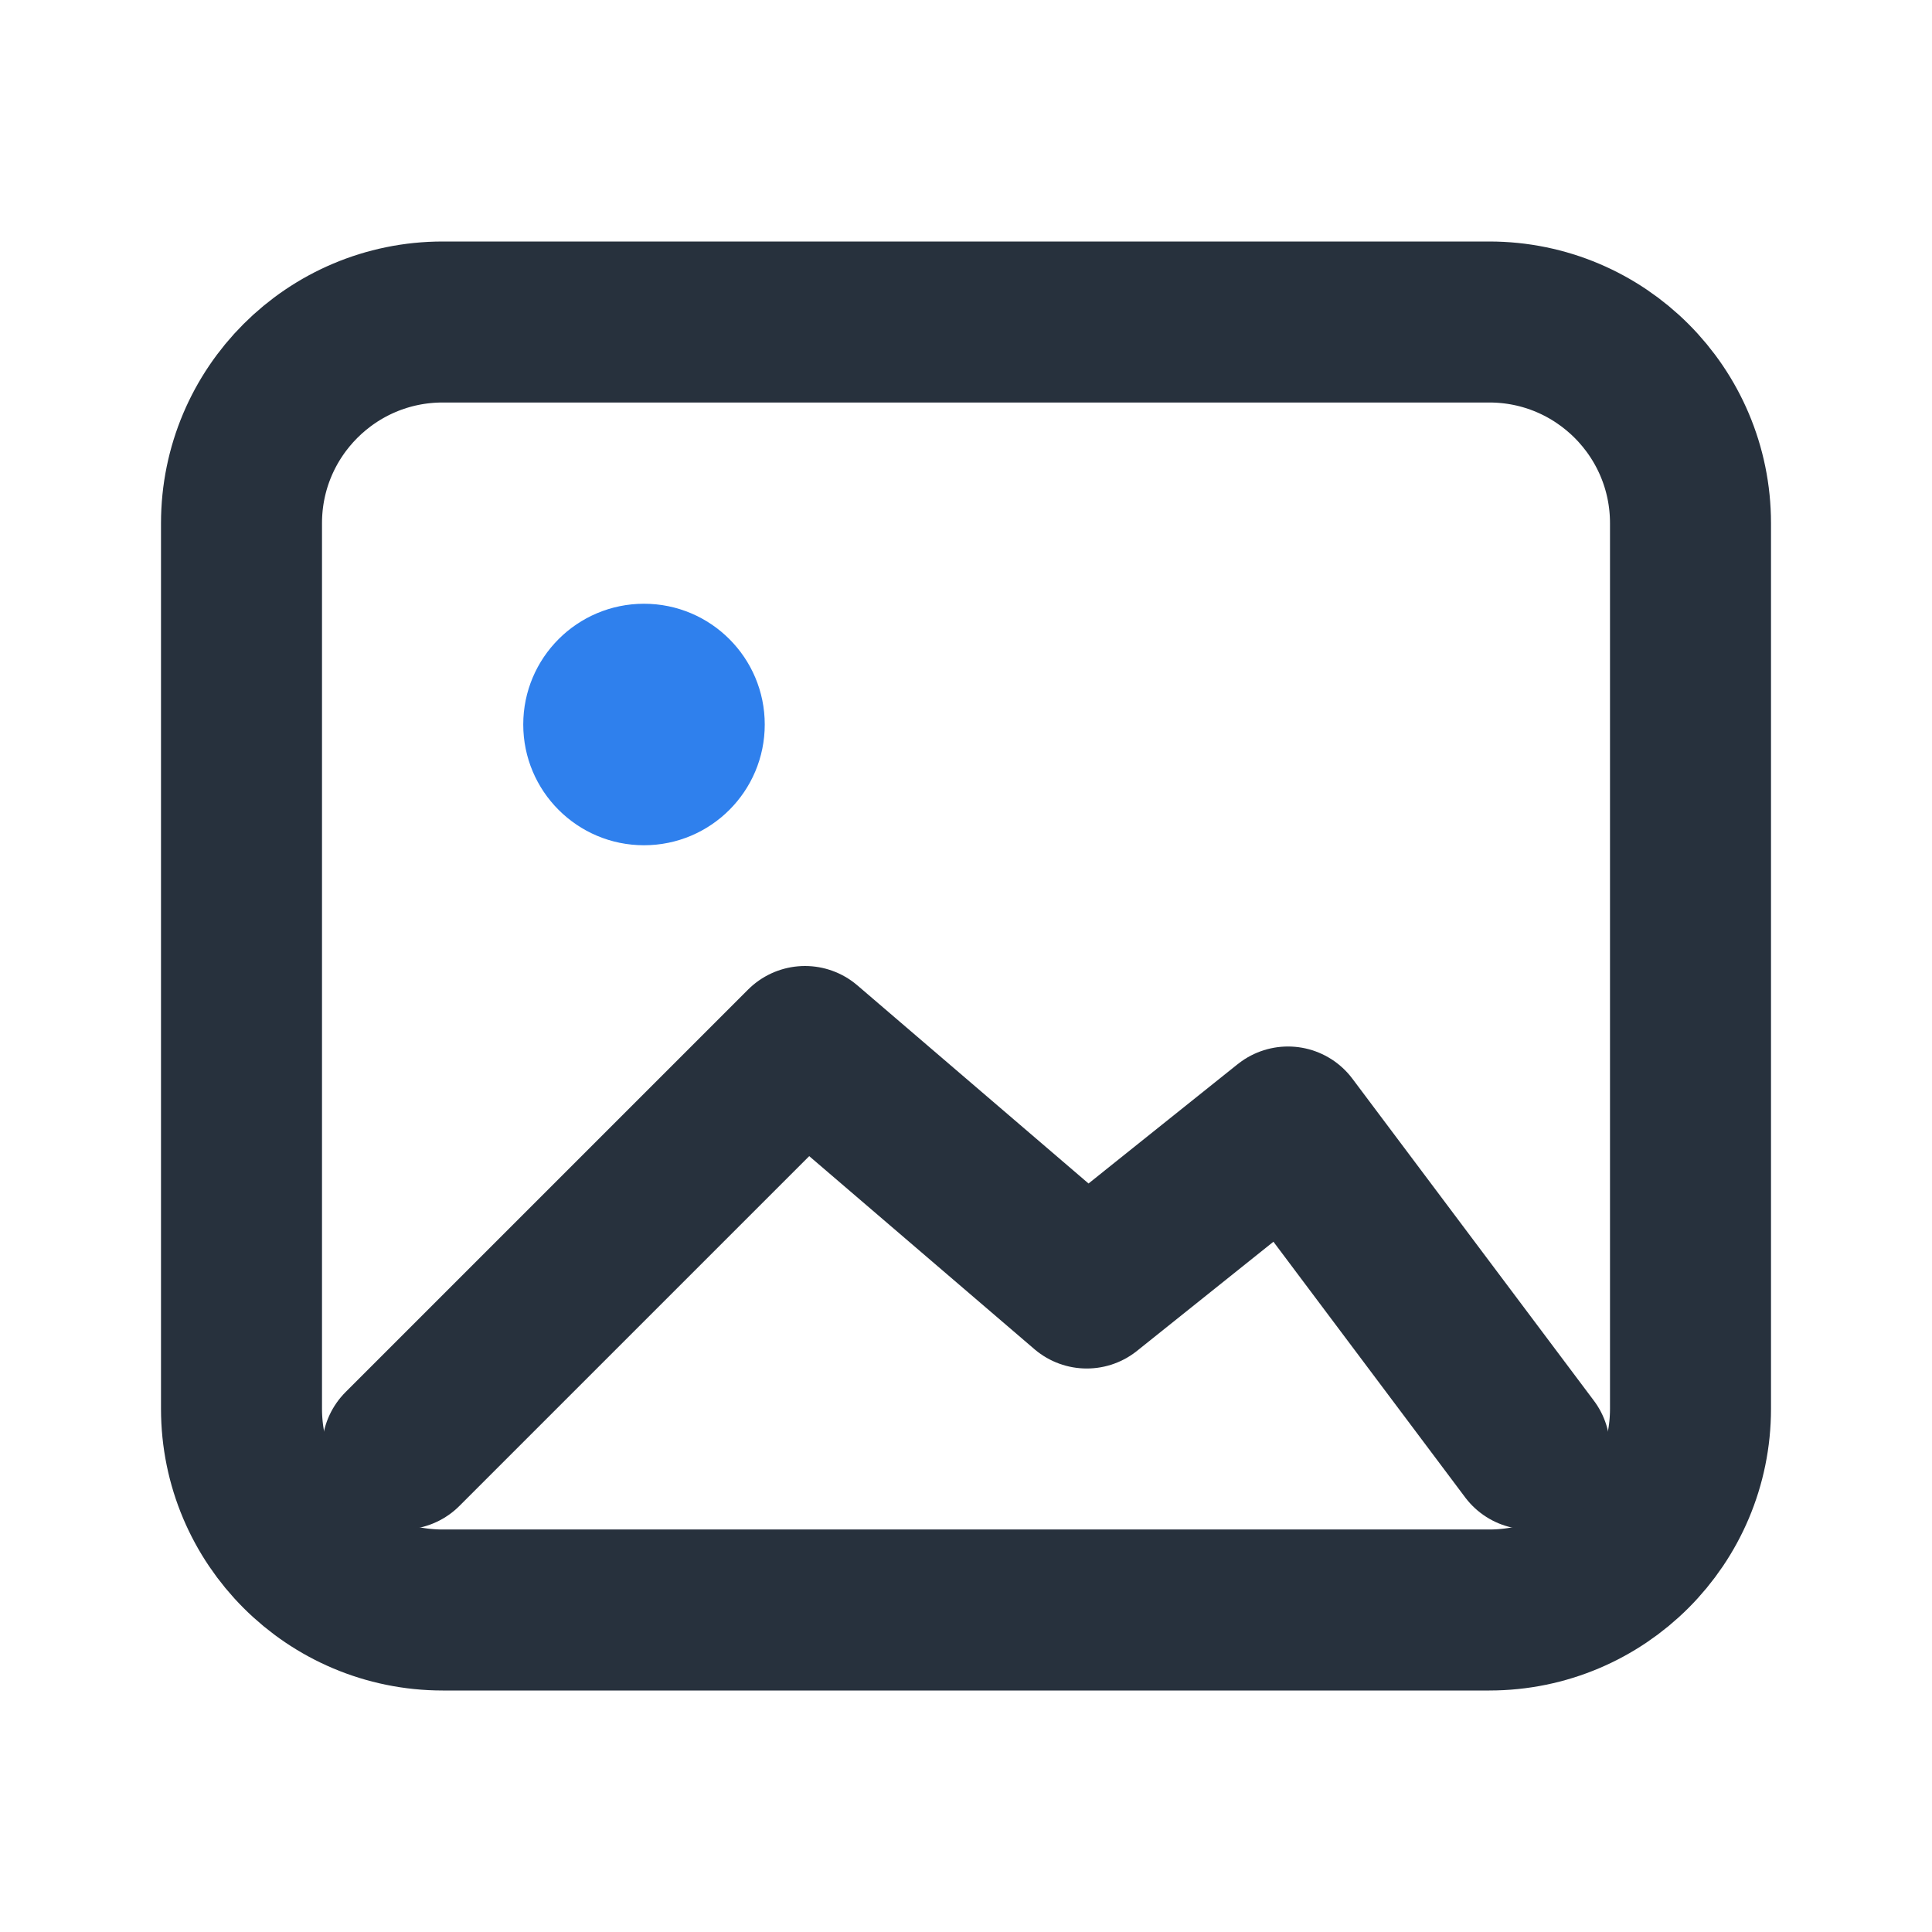
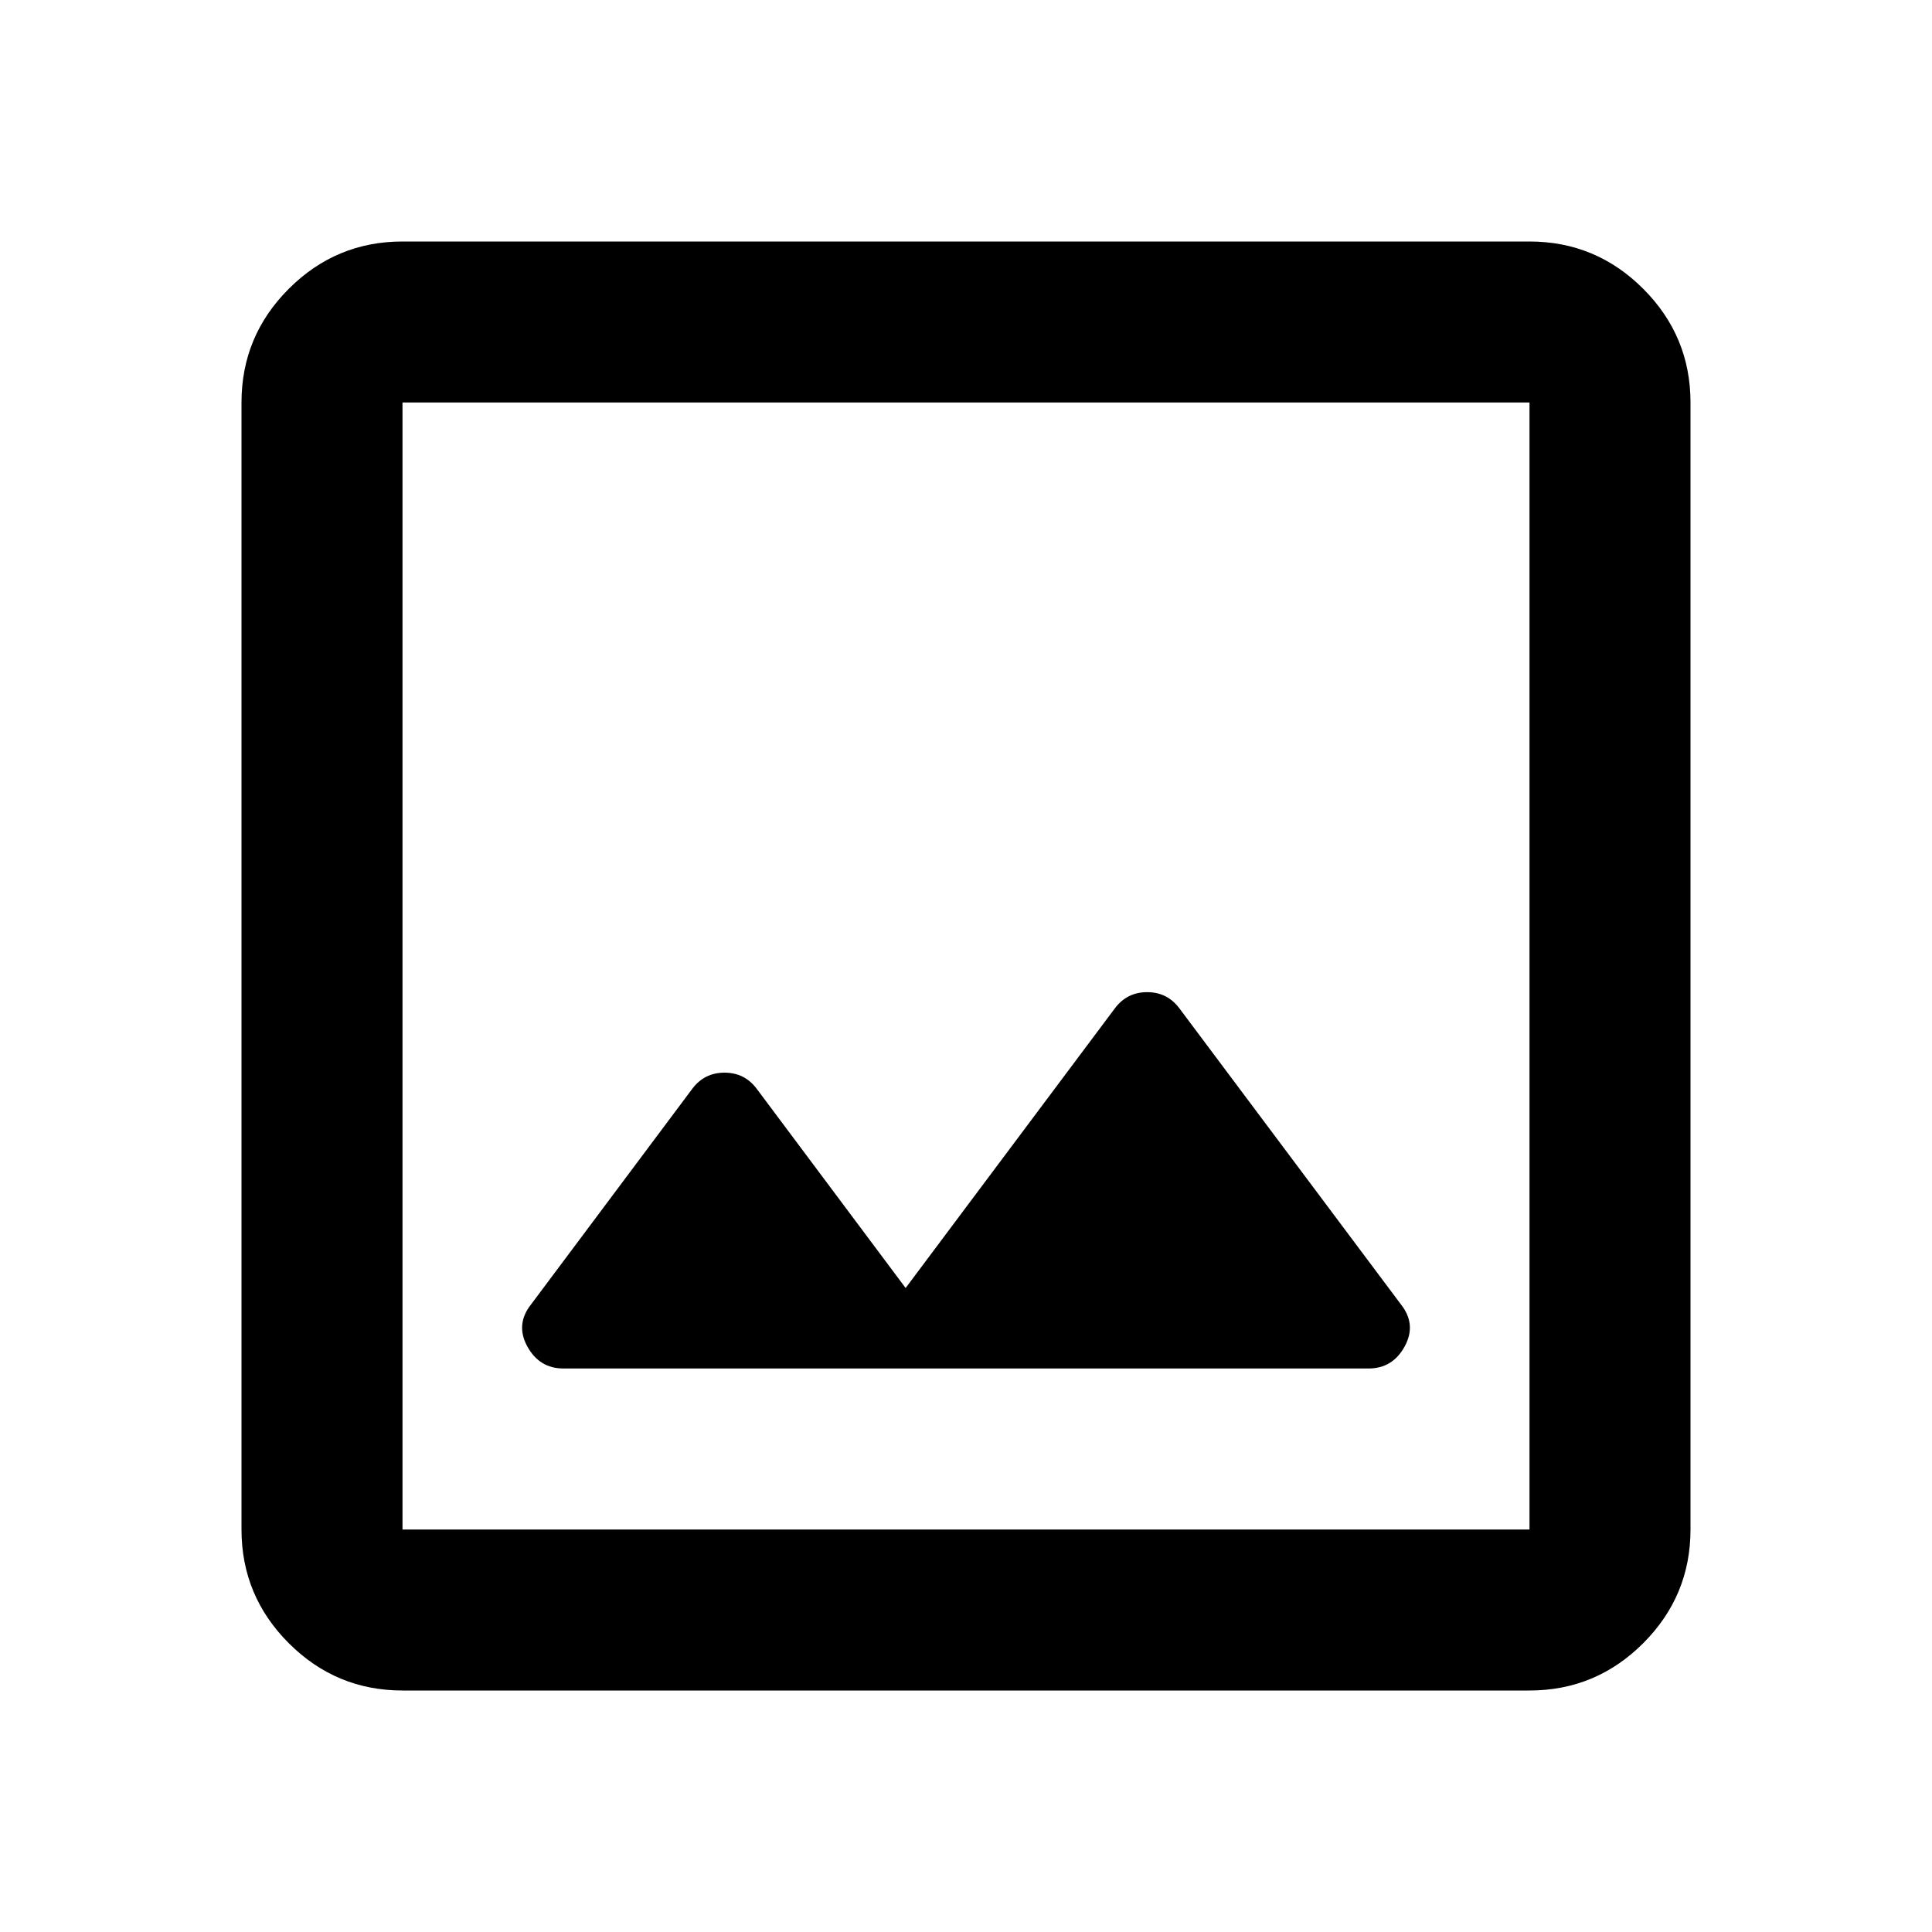
- <svg xmlns="http://www.w3.org/2000/svg" width="24" height="24" viewBox="0 0 24 24">
-   <rect x="3" y="4" width="18" height="16" rx="2.5" fill="none" stroke="#27313d" stroke-width="2" />
-   <circle cx="8" cy="9" r="1.5" fill="#2f80ed" />
-   <path d="m5 18 5-5 3.5 3 2.5-2 3 4" fill="none" stroke="#27313d" stroke-width="2" stroke-linecap="round" stroke-linejoin="round" />
+ <svg xmlns="http://www.w3.org/2000/svg" height="24" viewBox="0 -960 960 960" width="24">
+   <path d="M200-120q-33 0-56.5-23.5T120-200v-560q0-33 23.5-56.5T200-840h560q33 0 56.5 23.5T840-760v560q0 33-23.5 56.5T760-120H200Zm0-80h560v-560H200v560Zm0 0v-560 560Zm80-80h400q12 0 18-11t-2-21L586-459q-6-8-16-8t-16 8L450-320l-74-99q-6-8-16-8t-16 8l-80 107q-8 10-2 21t18 11Z" />
</svg>
